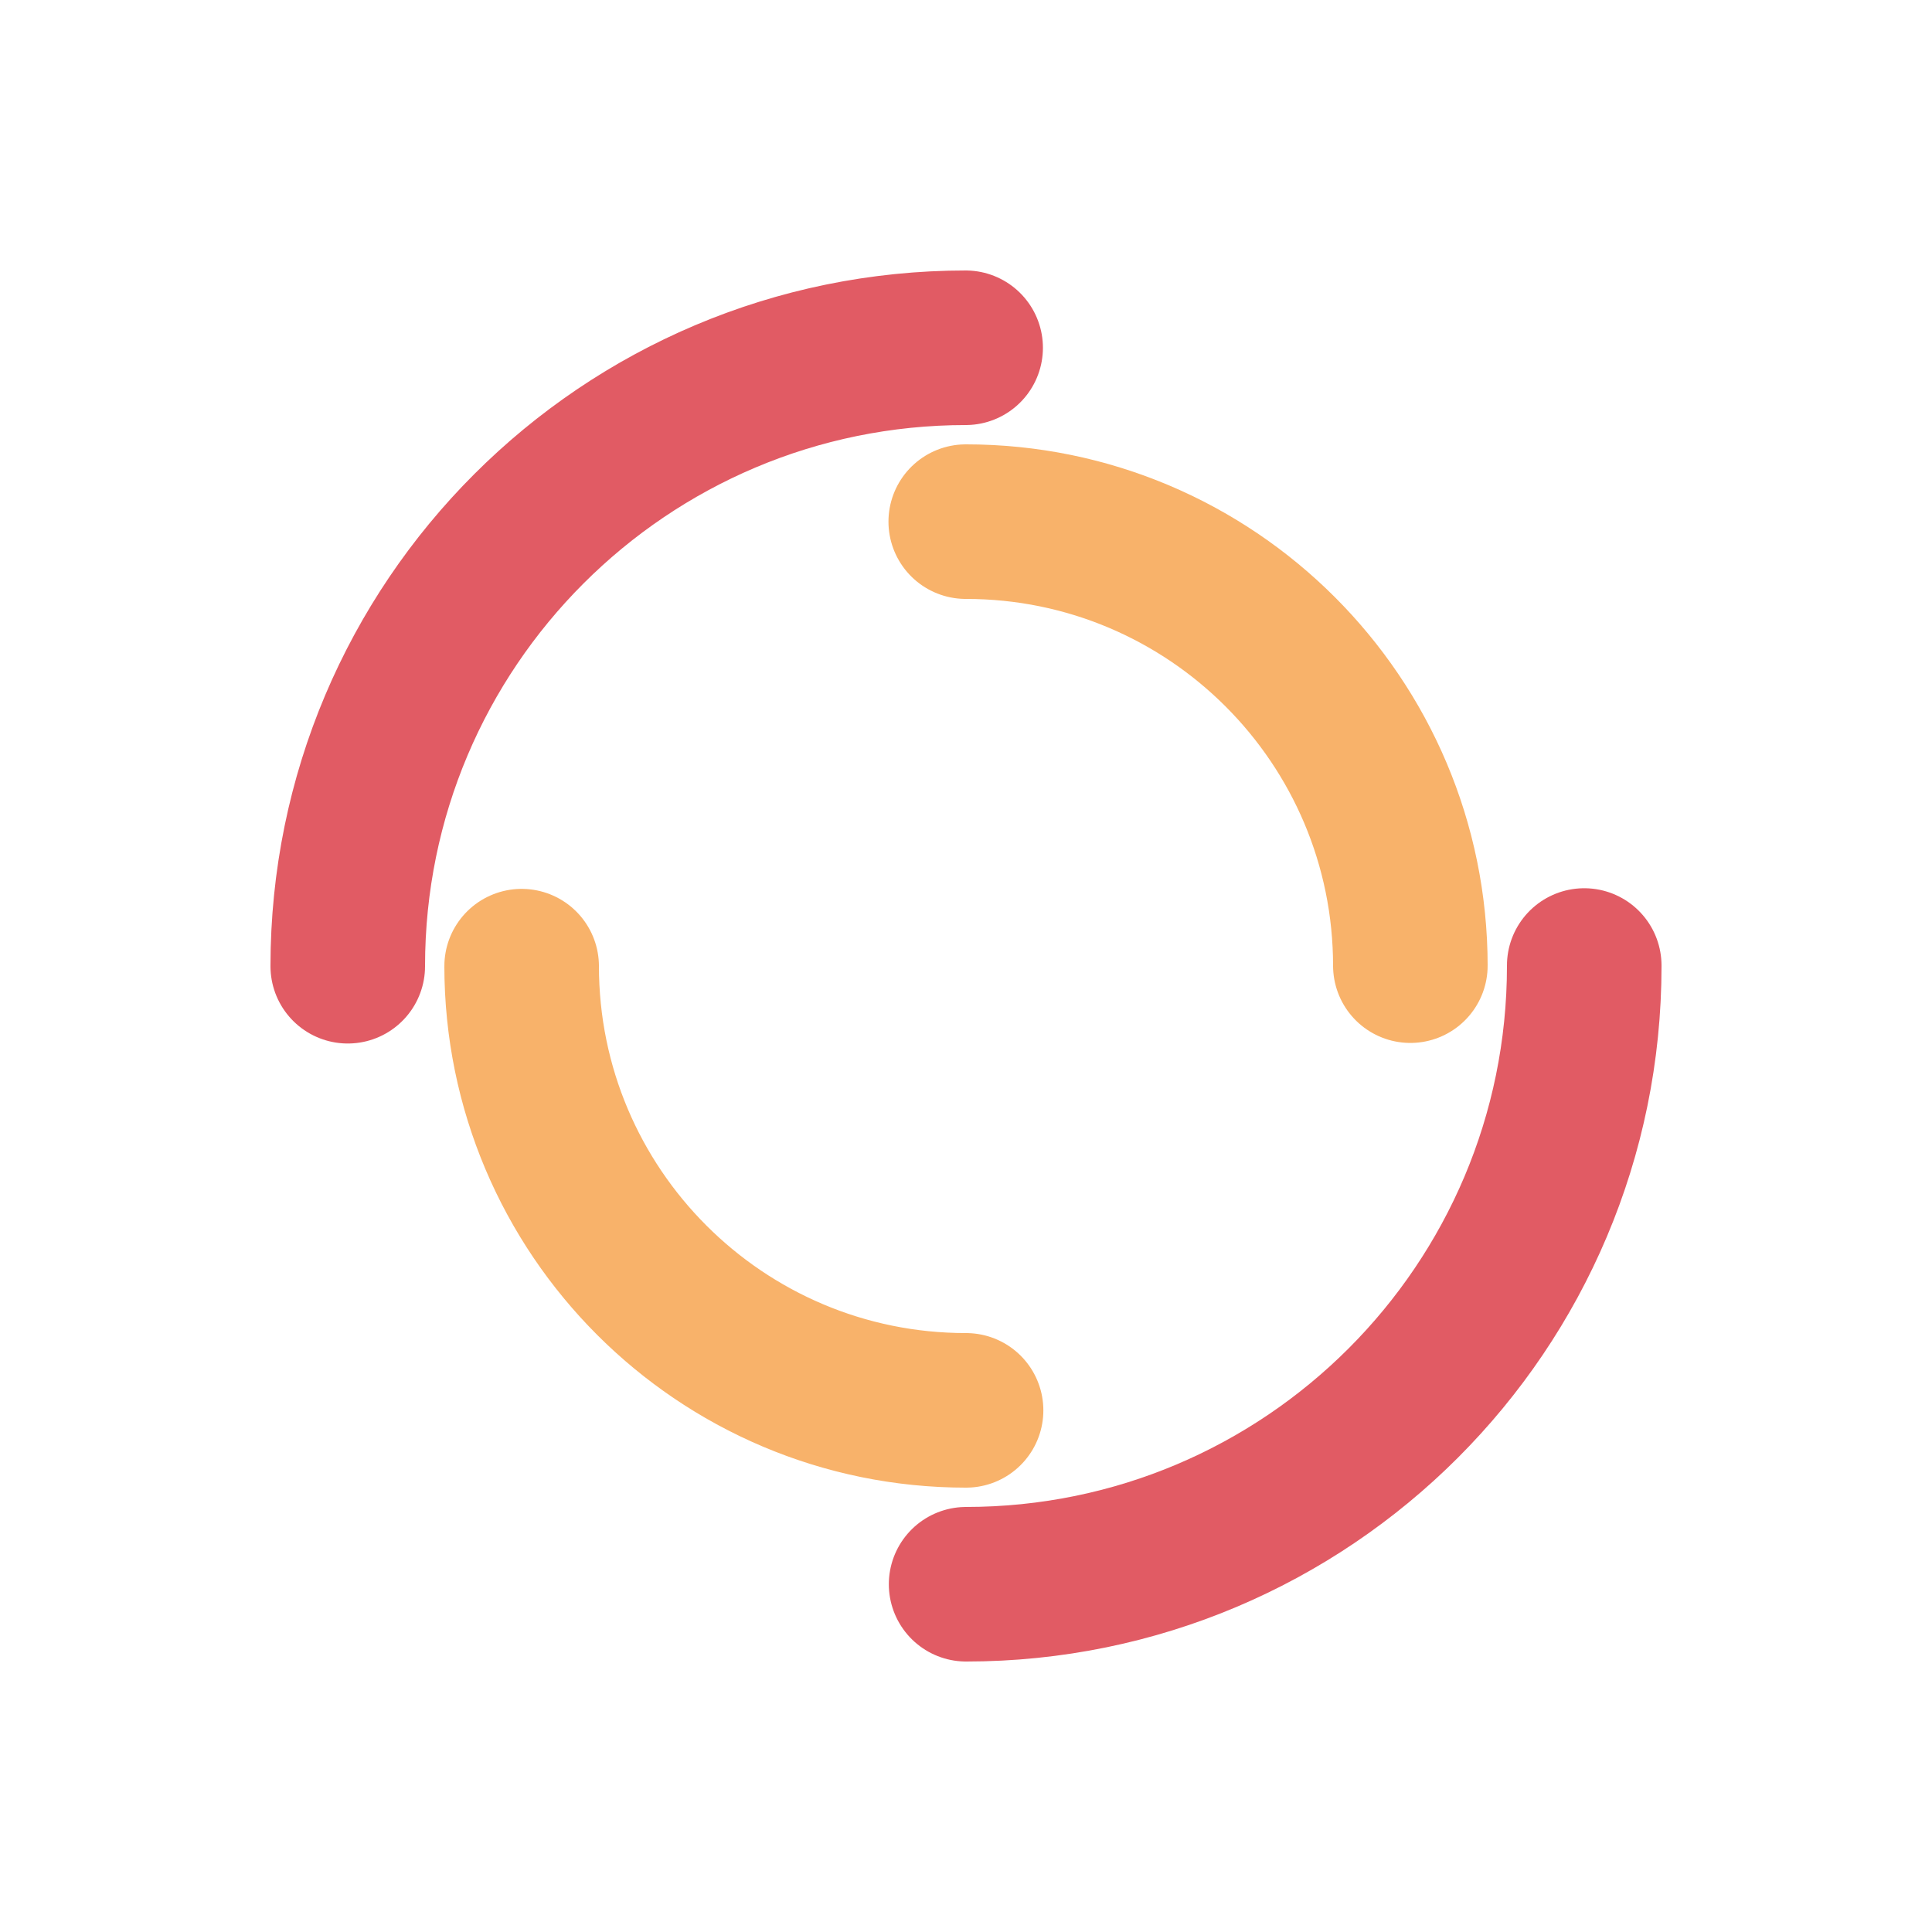
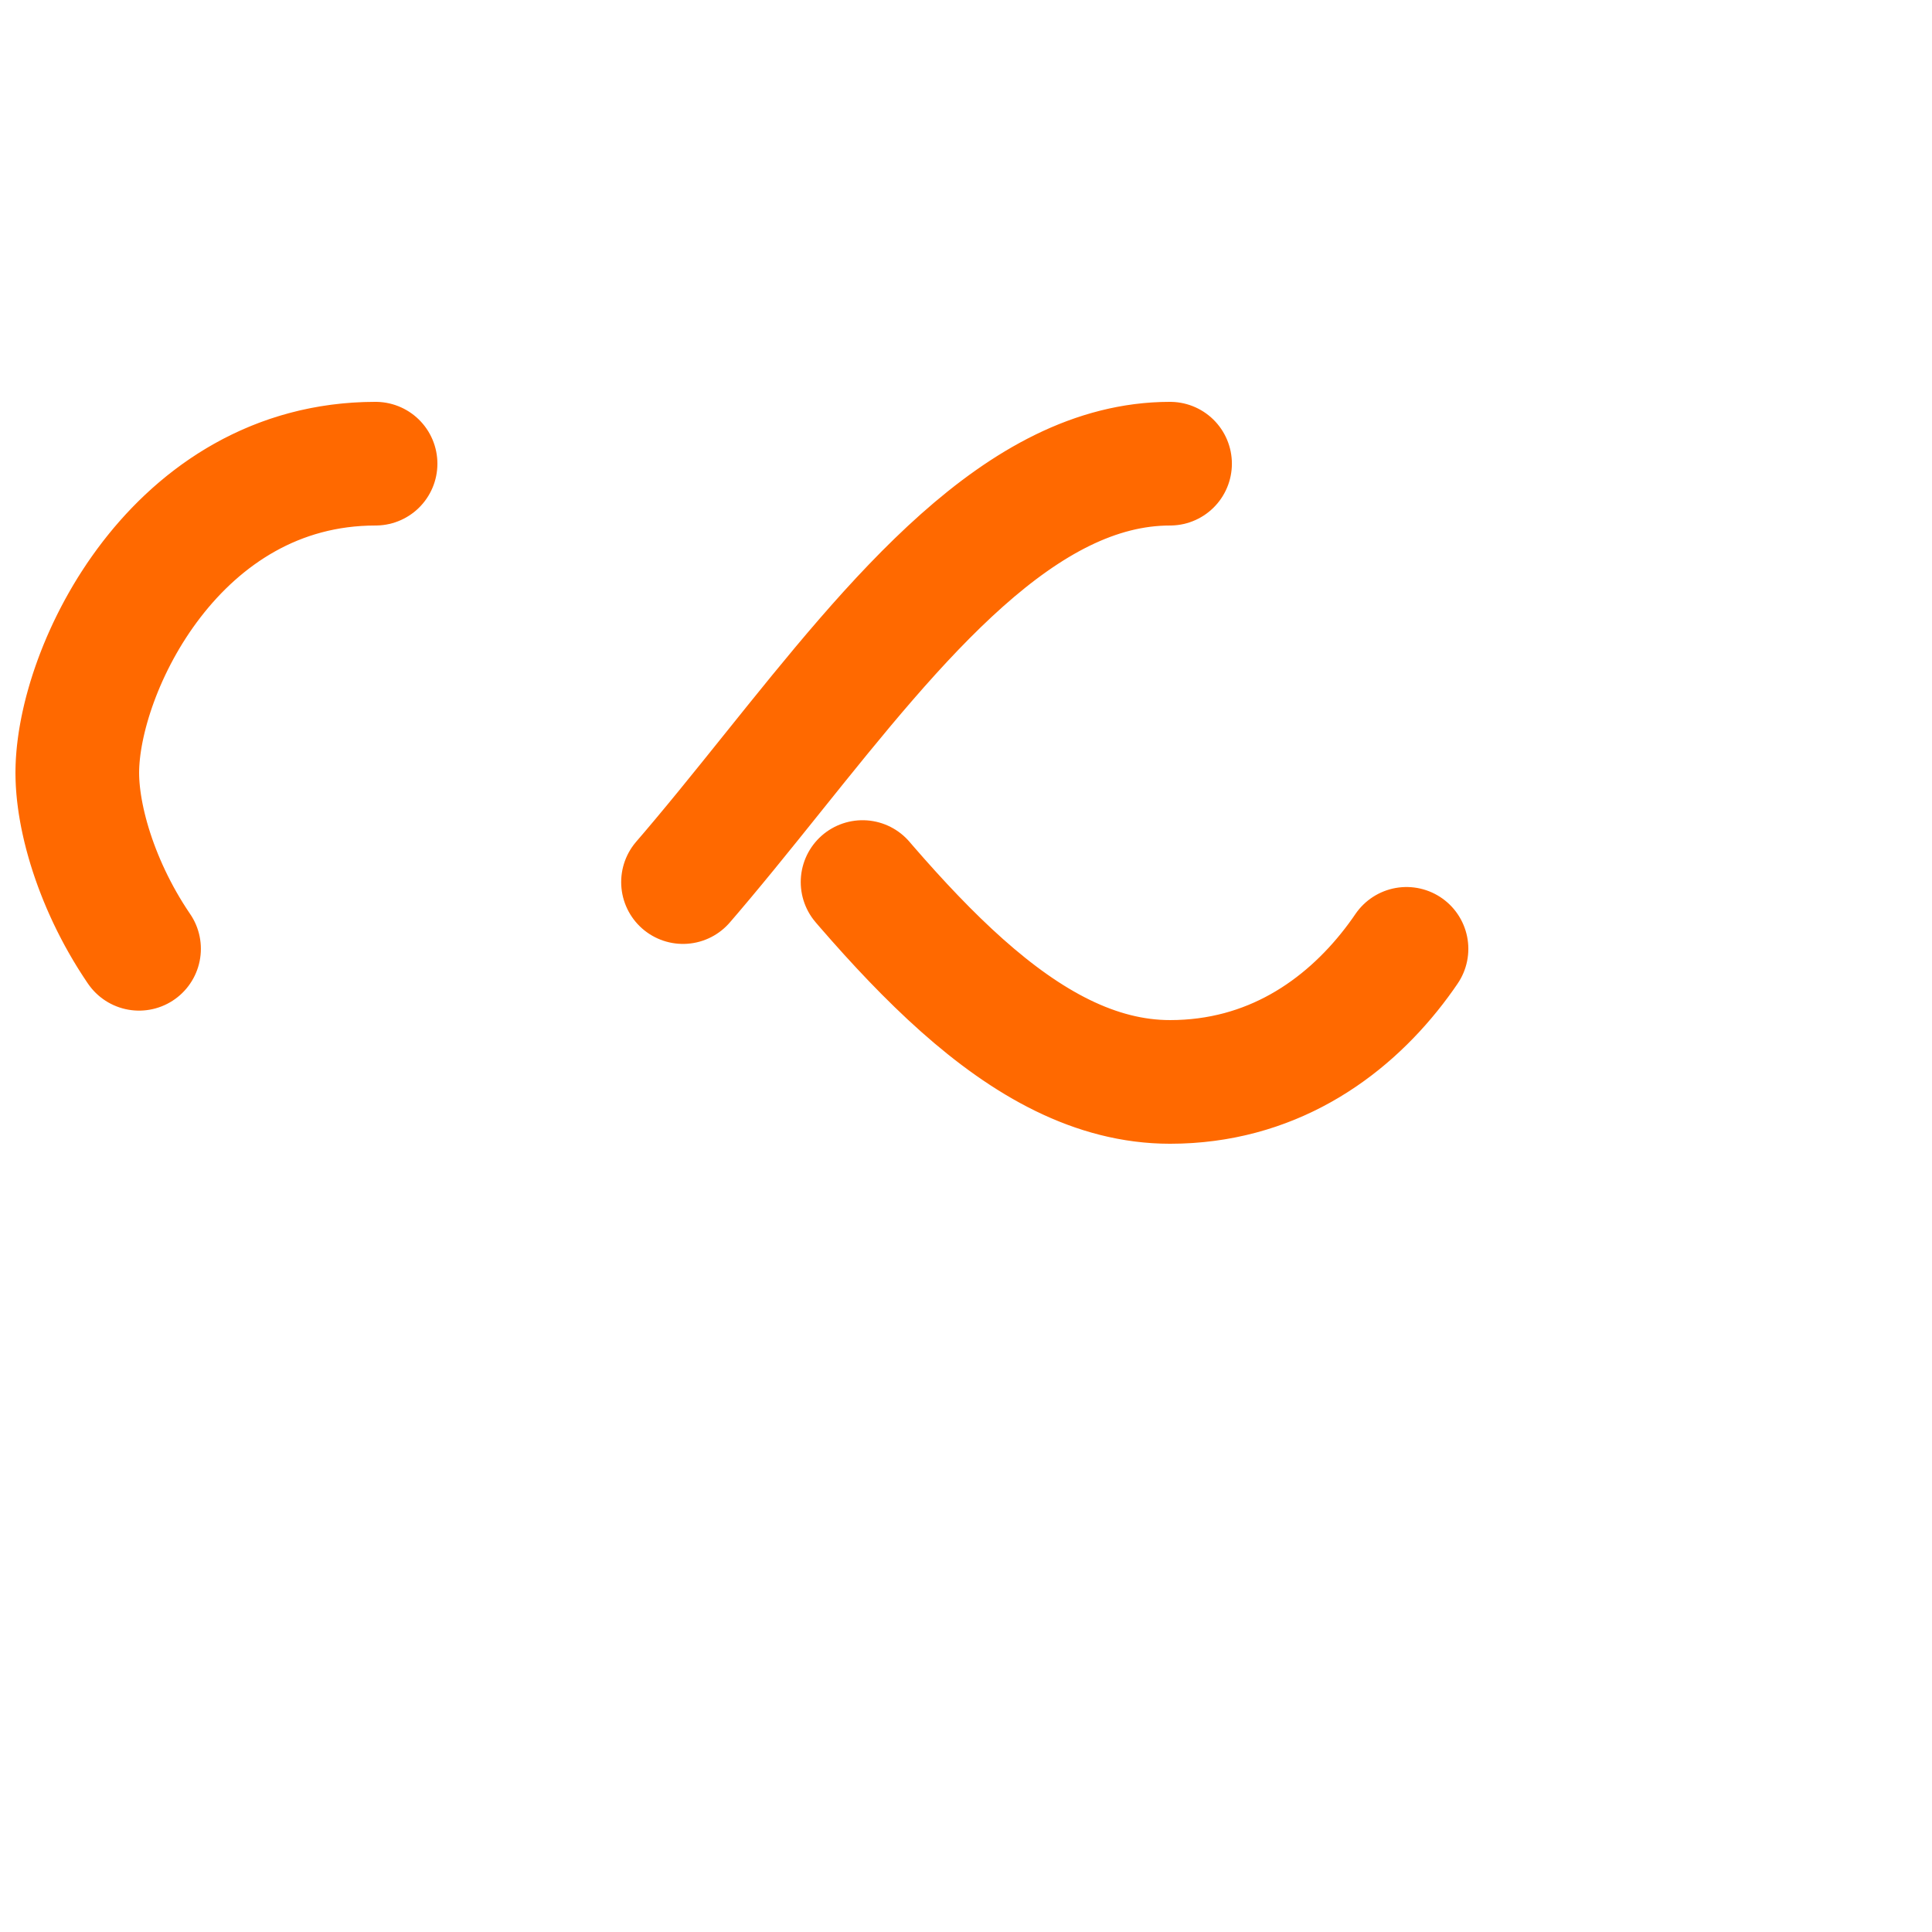
<svg xmlns="http://www.w3.org/2000/svg" viewBox="0 0 100 100" preserveAspectRatio="xMidYMid" width="200" height="200" style="shape-rendering: auto; display: block; background: transparent;">
  <g>
-     <circle stroke-linecap="round" fill="none" stroke-dasharray="50.265 50.265" stroke="#e15b64" stroke-width="8" r="32" cy="50" cx="50">
-       <animateTransform values="0 50 50;360 50 50" keyTimes="0;1" repeatCount="indefinite" dur="1s" type="rotate" attributeName="transform" />
-     </circle>
-     <circle stroke-linecap="round" fill="none" stroke-dashoffset="36.128" stroke-dasharray="36.128 36.128" stroke="#f8b26a" stroke-width="8" r="23" cy="50" cx="50">
-       <animateTransform values="0 50 50;-360 50 50" keyTimes="0;1" repeatCount="indefinite" dur="1s" type="rotate" attributeName="transform" />
-     </circle>
+     <path style="transform:scale(0.8);transform-origin:50px 50px" stroke-linecap="round" d="M24.3 30C11.4 30 5 43.3 5 50s6.4 20 19.3 20c19.3 0 32.1-40 51.4-40 C88.6 30 95 43.3 95 50s-6.4 20-19.3 20C56.4 70 43.6 30 24.3 30z" stroke-dasharray="42.765 42.765" stroke-width="8" stroke="#ff6900" fill="none">
+       <animate values="0;256.589" keyTimes="0;1" dur="1s" repeatCount="indefinite" attributeName="stroke-dashoffset" />
+     </path>
    <g />
  </g>
</svg>
